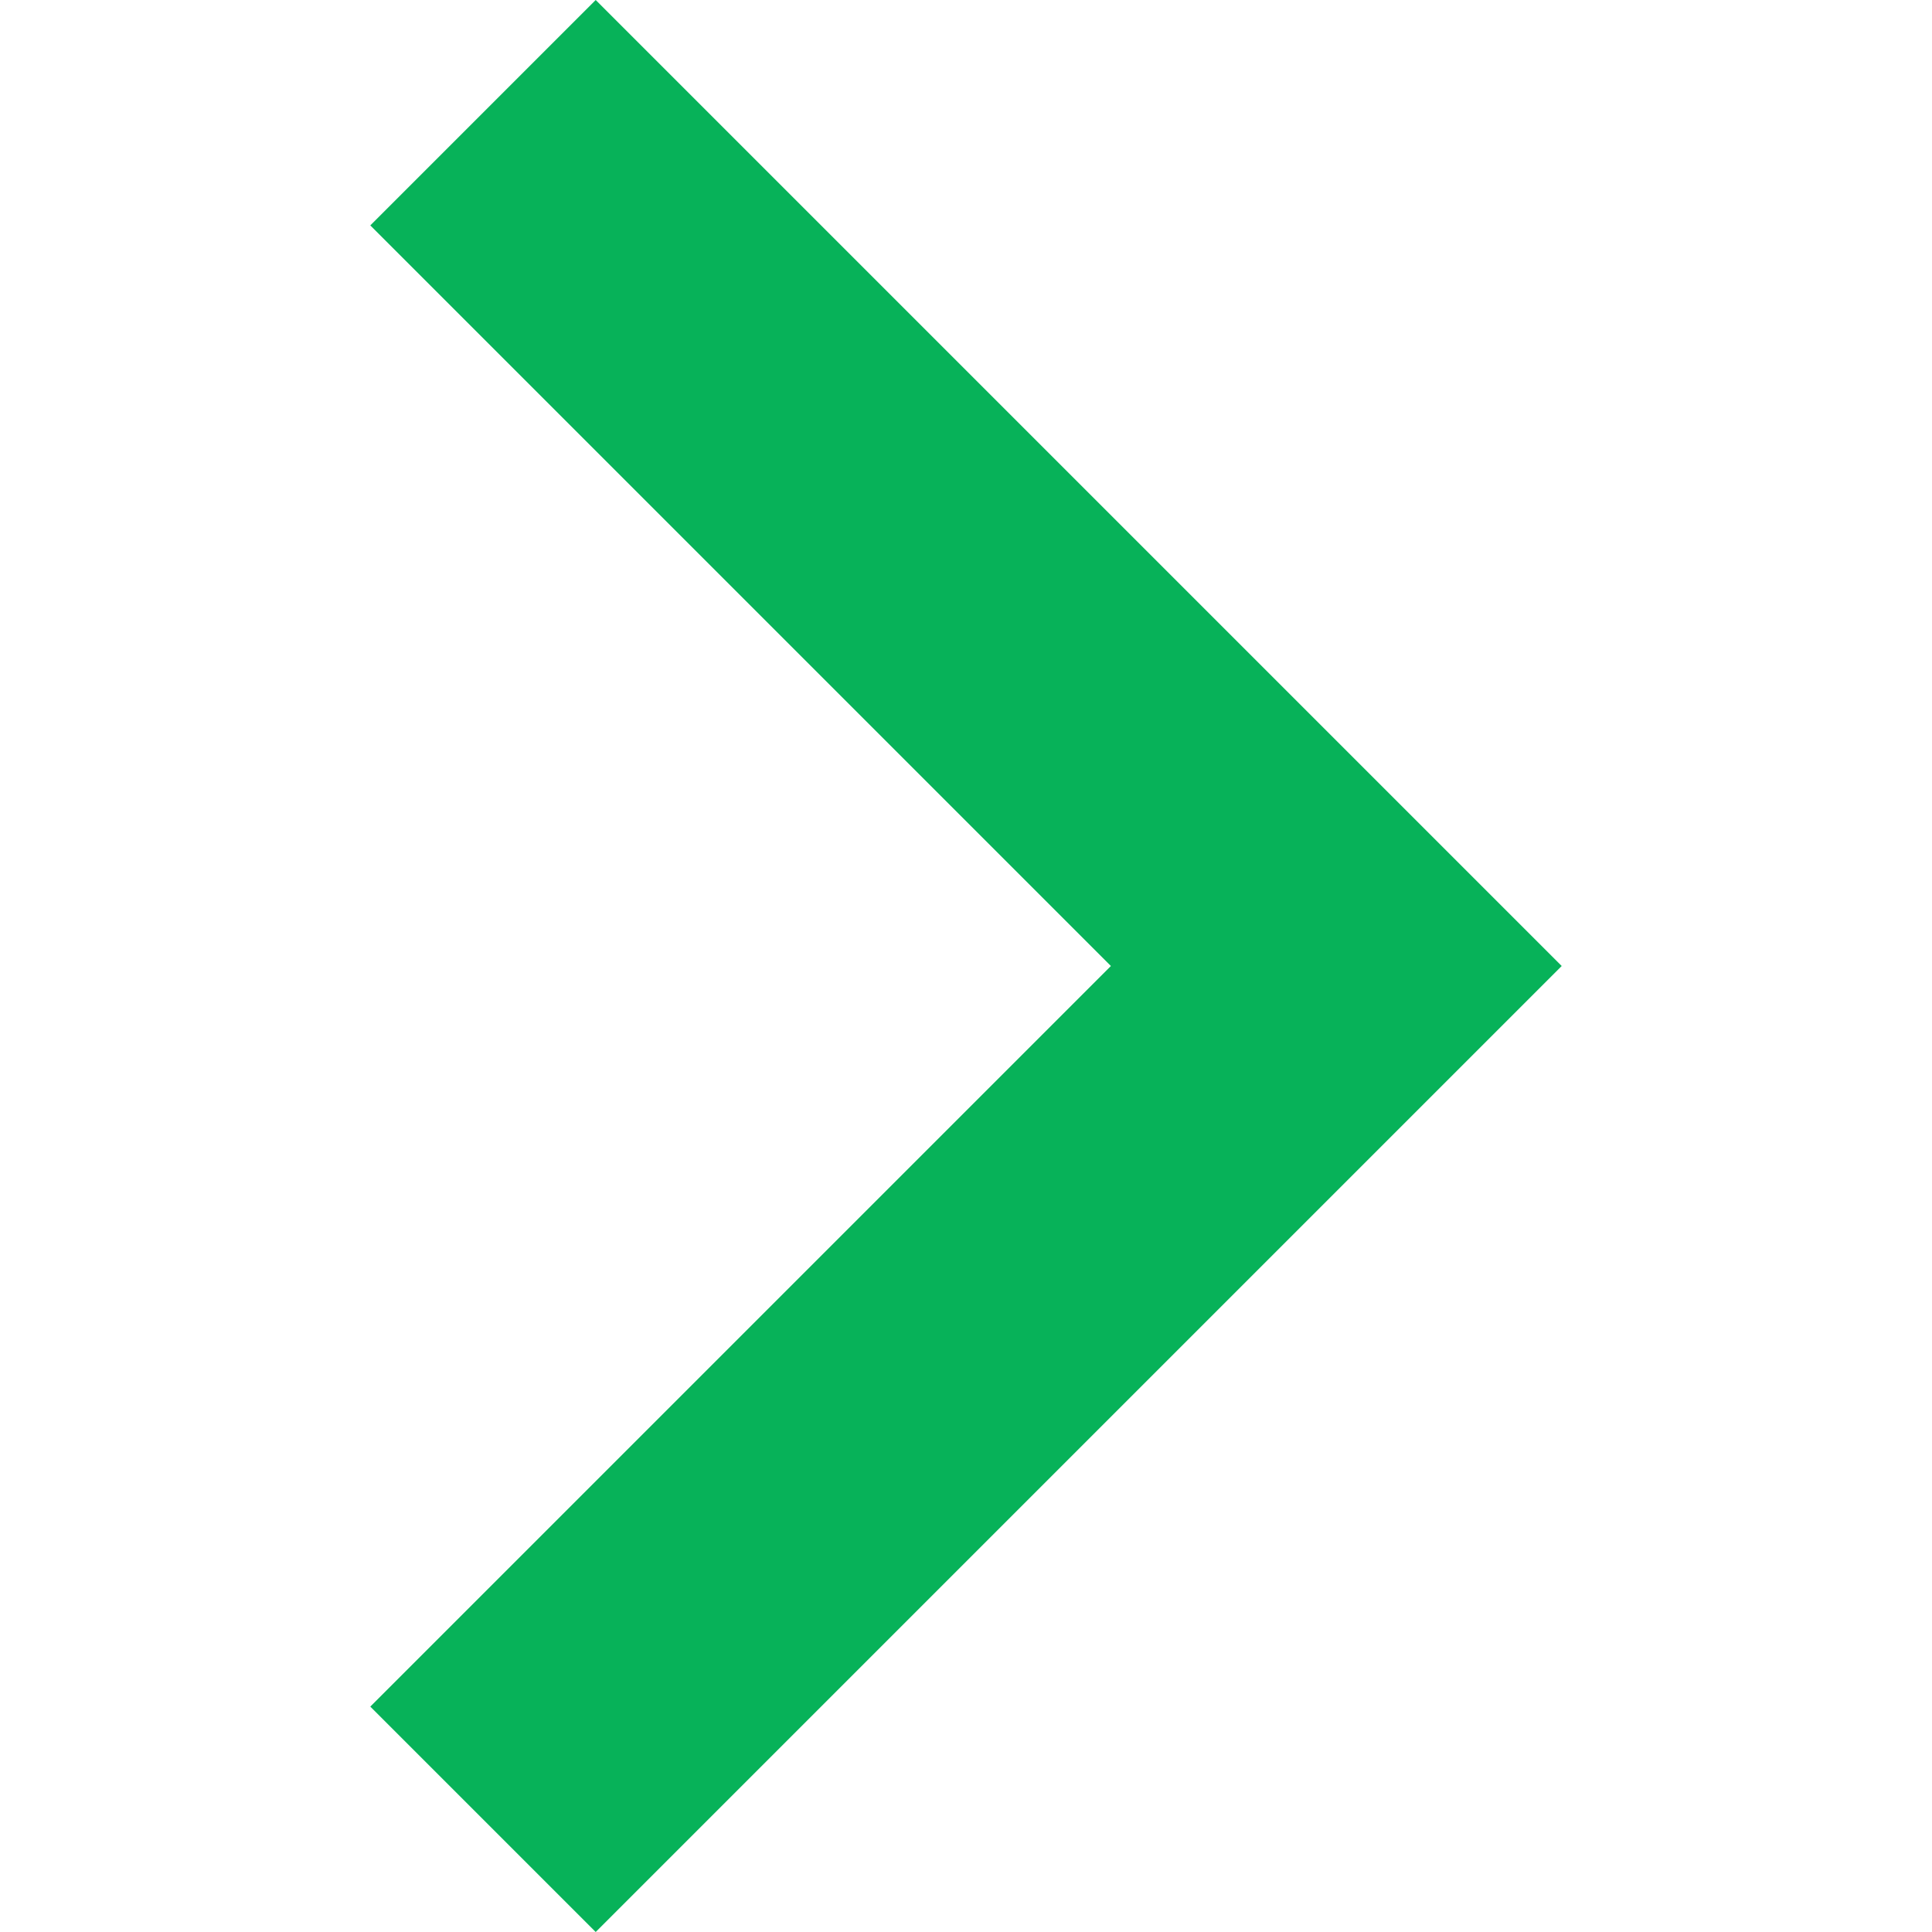
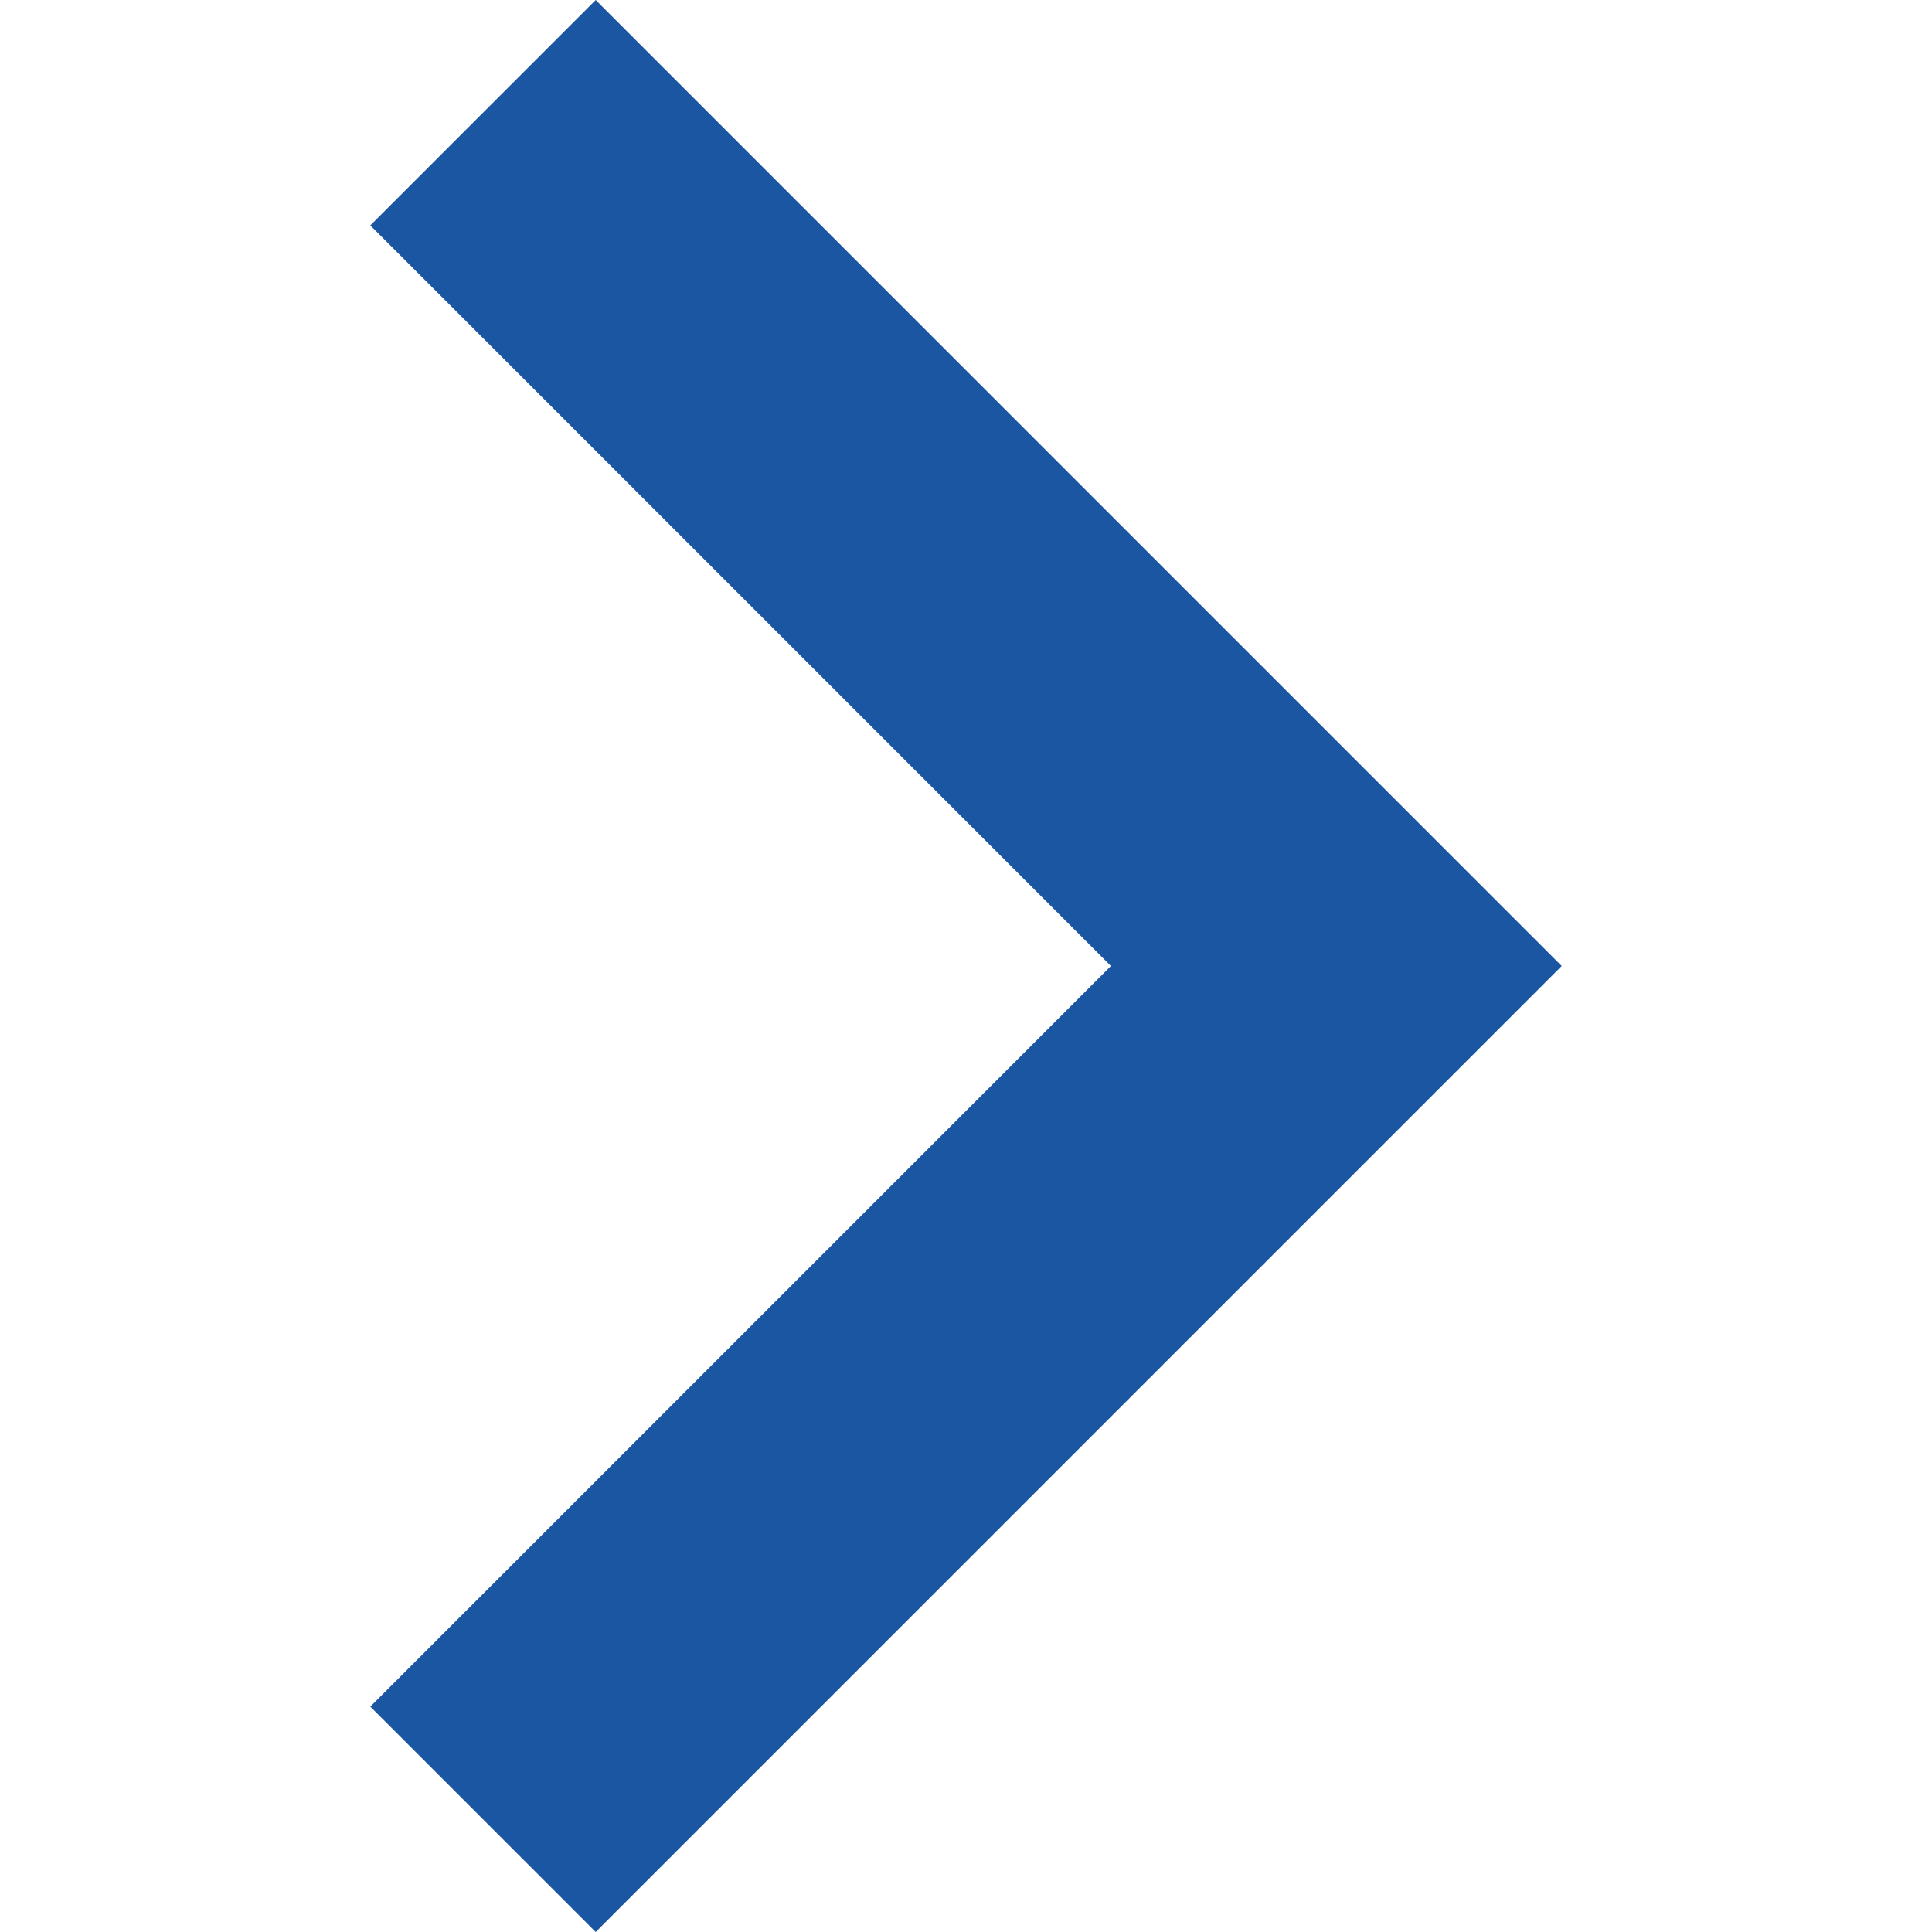
- <svg xmlns="http://www.w3.org/2000/svg" version="1.1" id="Capa_1" x="0px" y="0px" width="512px" height="512px" viewBox="0 0 306 306" style="enable-background:new 0 0 306 306;" xml:space="preserve">
+ <svg xmlns="http://www.w3.org/2000/svg" width="306" height="306">
  <g>
-     <g>
-       <g id="chevron-right">
-         <polygon points="94.35,0 58.65,35.7 175.95,153 58.65,270.3 94.35,306 247.35,153   " data-original="#000000" class="active-path" data-old_color="#07b259" fill="#07b259" />
+     <rect fill="none" id="canvas_background" height="402" width="582" y="-1" x="-1" />
+   </g>
+   <g>
+     <g id="svg_1">
+       <g id="svg_2">
+         <g id="chevron-right">
+           <polygon id="svg_3" fill="#1b56a2" class="active-path" points="94.35,0 58.65,35.7 175.95,153 58.65,270.3 94.35,306 247.35,153   " />
+         </g>
      </g>
    </g>
  </g>
</svg>
